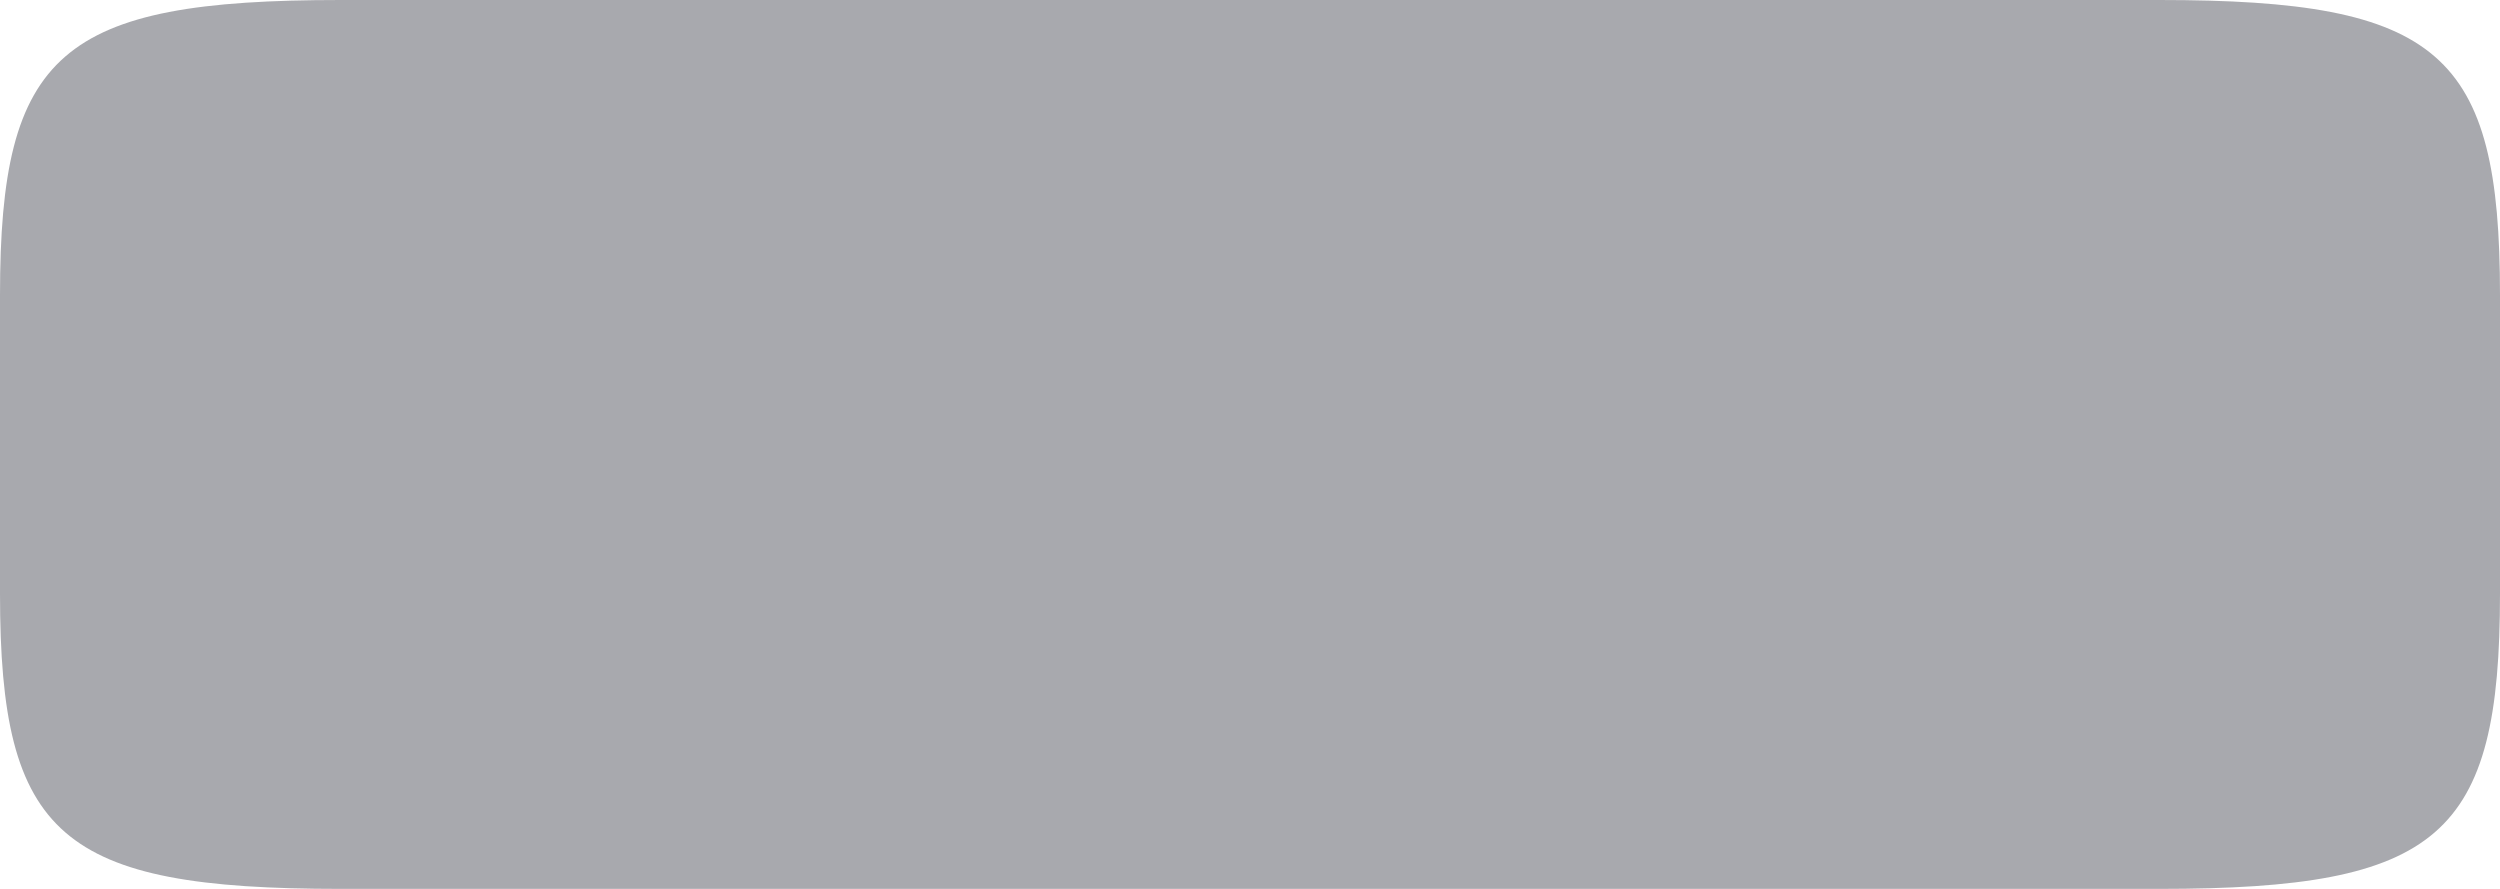
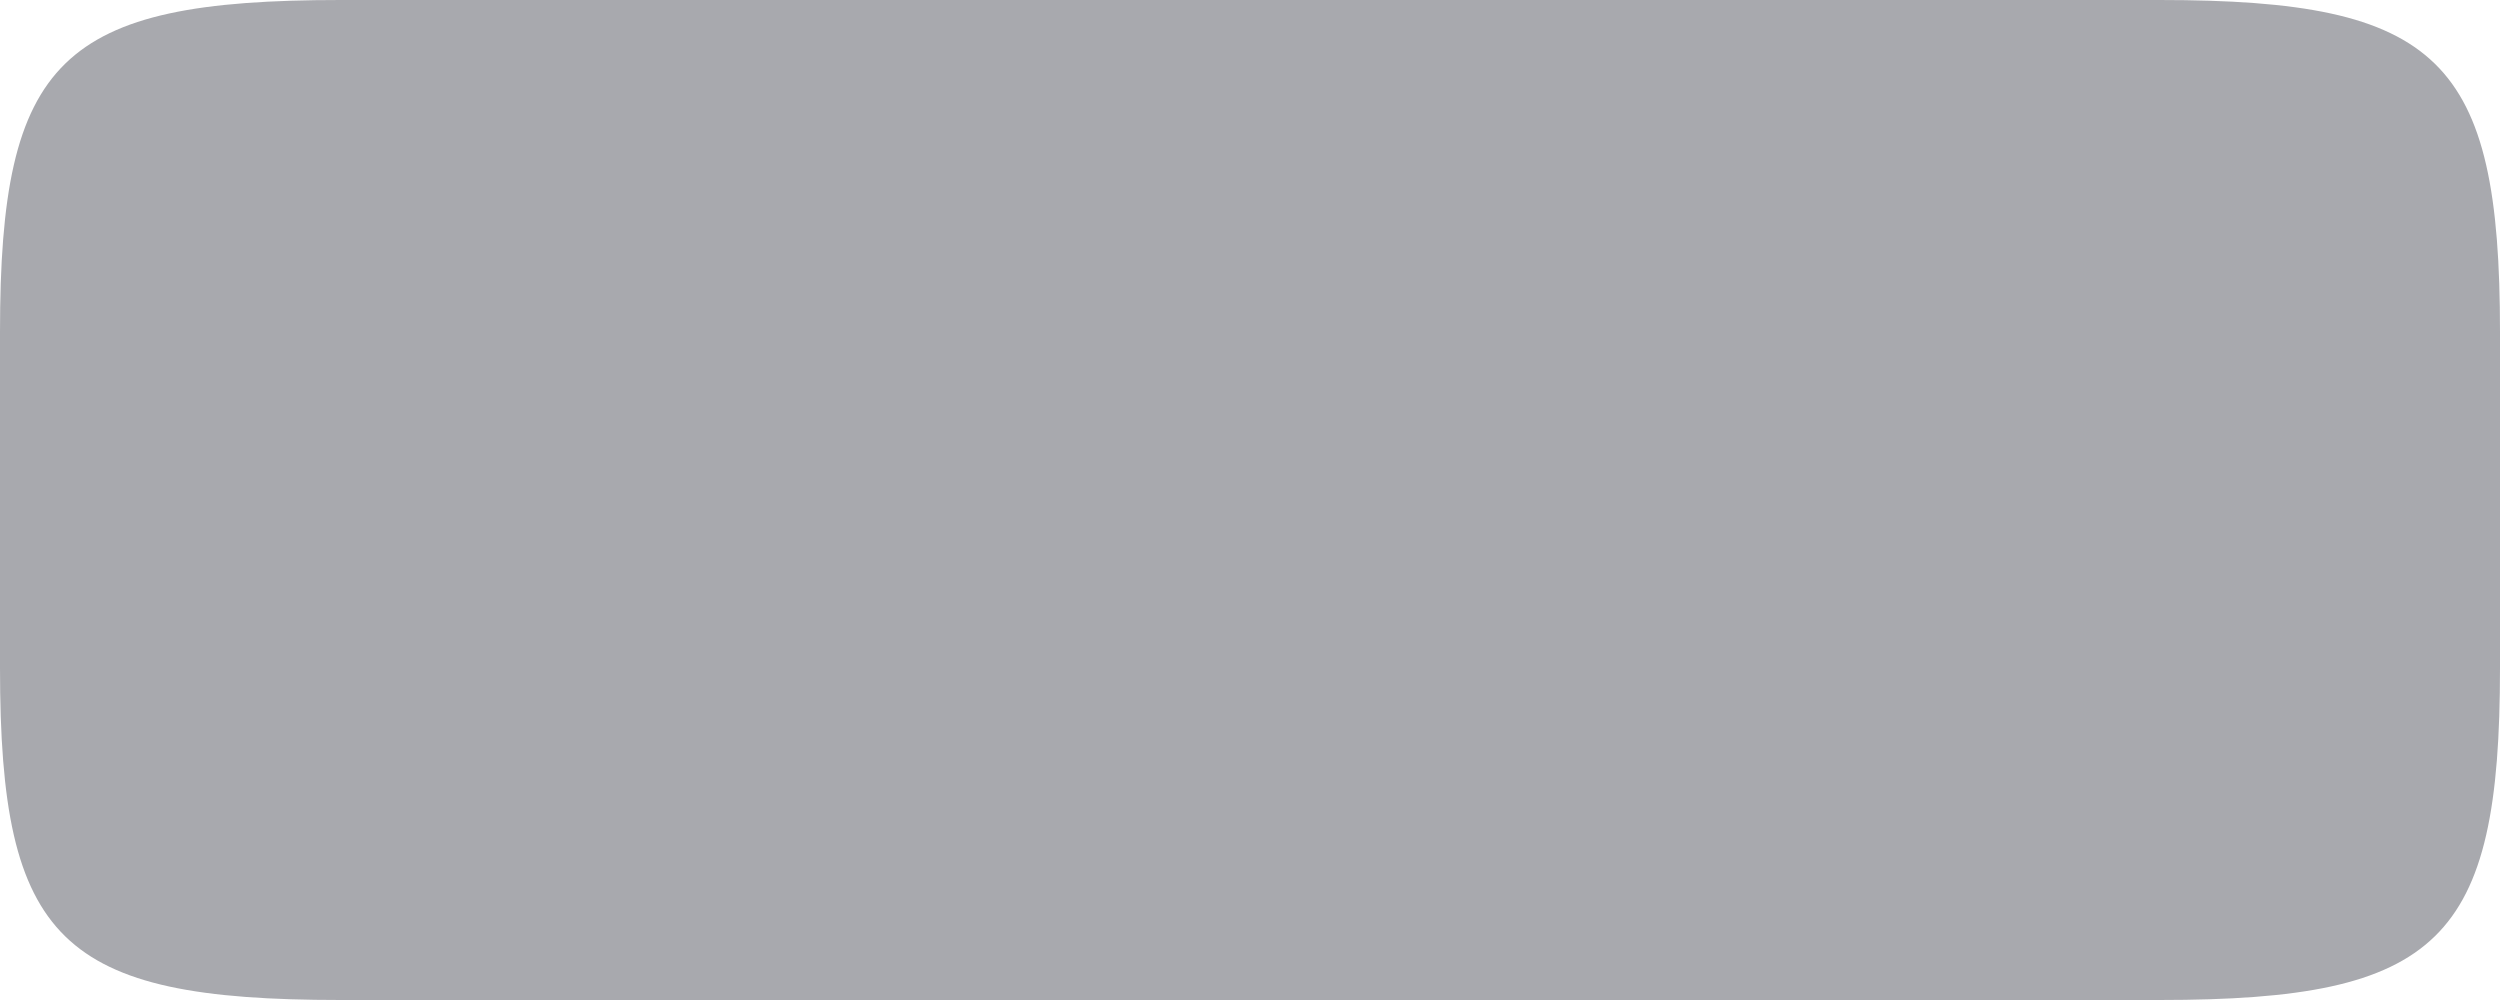
- <svg xmlns="http://www.w3.org/2000/svg" width="450" height="160" viewBox="0 0 450 160" fill="none">
-   <path d="M0 53.12C0 9.44 10.892 0 61.292 0H388.708C439.108 0 450 9.44 450 53.12V106.88C450 150.56 439.108 160 388.708 160H61.292C10.892 160 0 150.56 0 106.88V53.12Z" fill="#A8A9AE" />
+ <svg xmlns="http://www.w3.org/2000/svg" width="550" height="220" viewBox="0 0 550 220" fill="none">
+   <path d="M0 73.04C0 12.98 13.313 0 74.913 0H475.087C536.687 0 550 12.98 550 73.04V146.96C550 207.02 536.687 220 475.087 220H74.913C13.313 220 0 207.02 0 146.96V73.04Z" fill="#A8A9AE" />
</svg>
